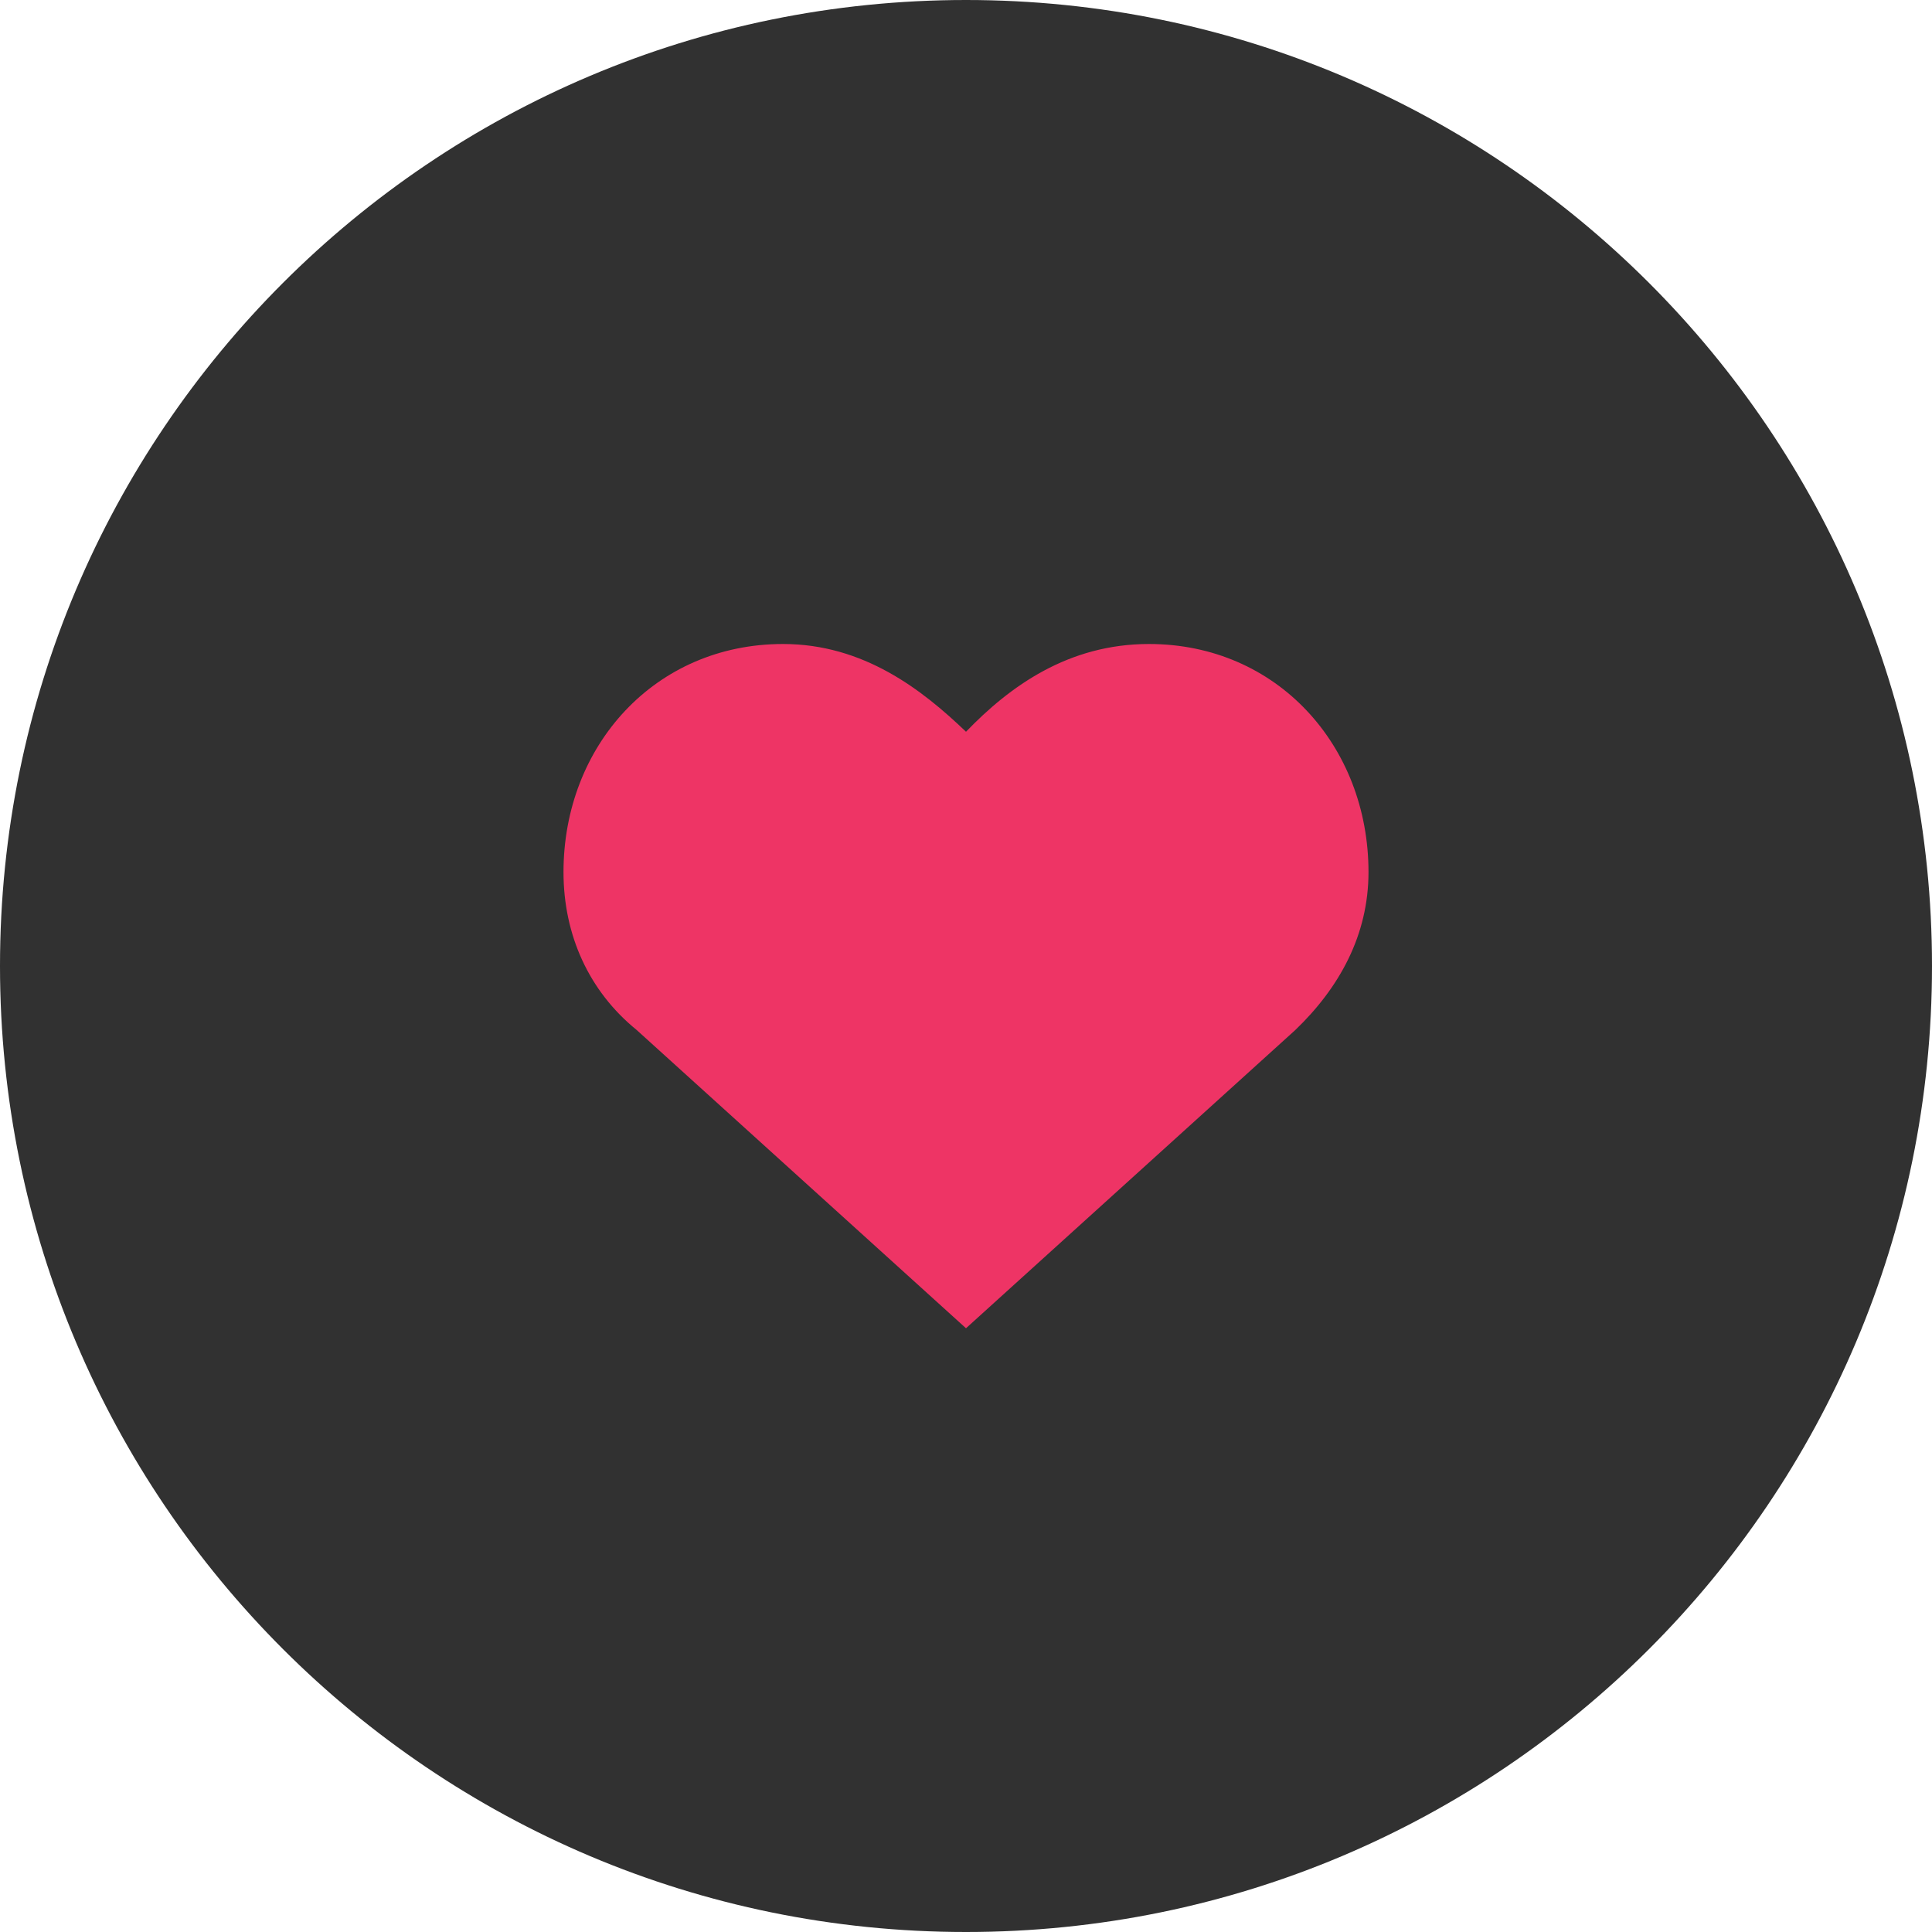
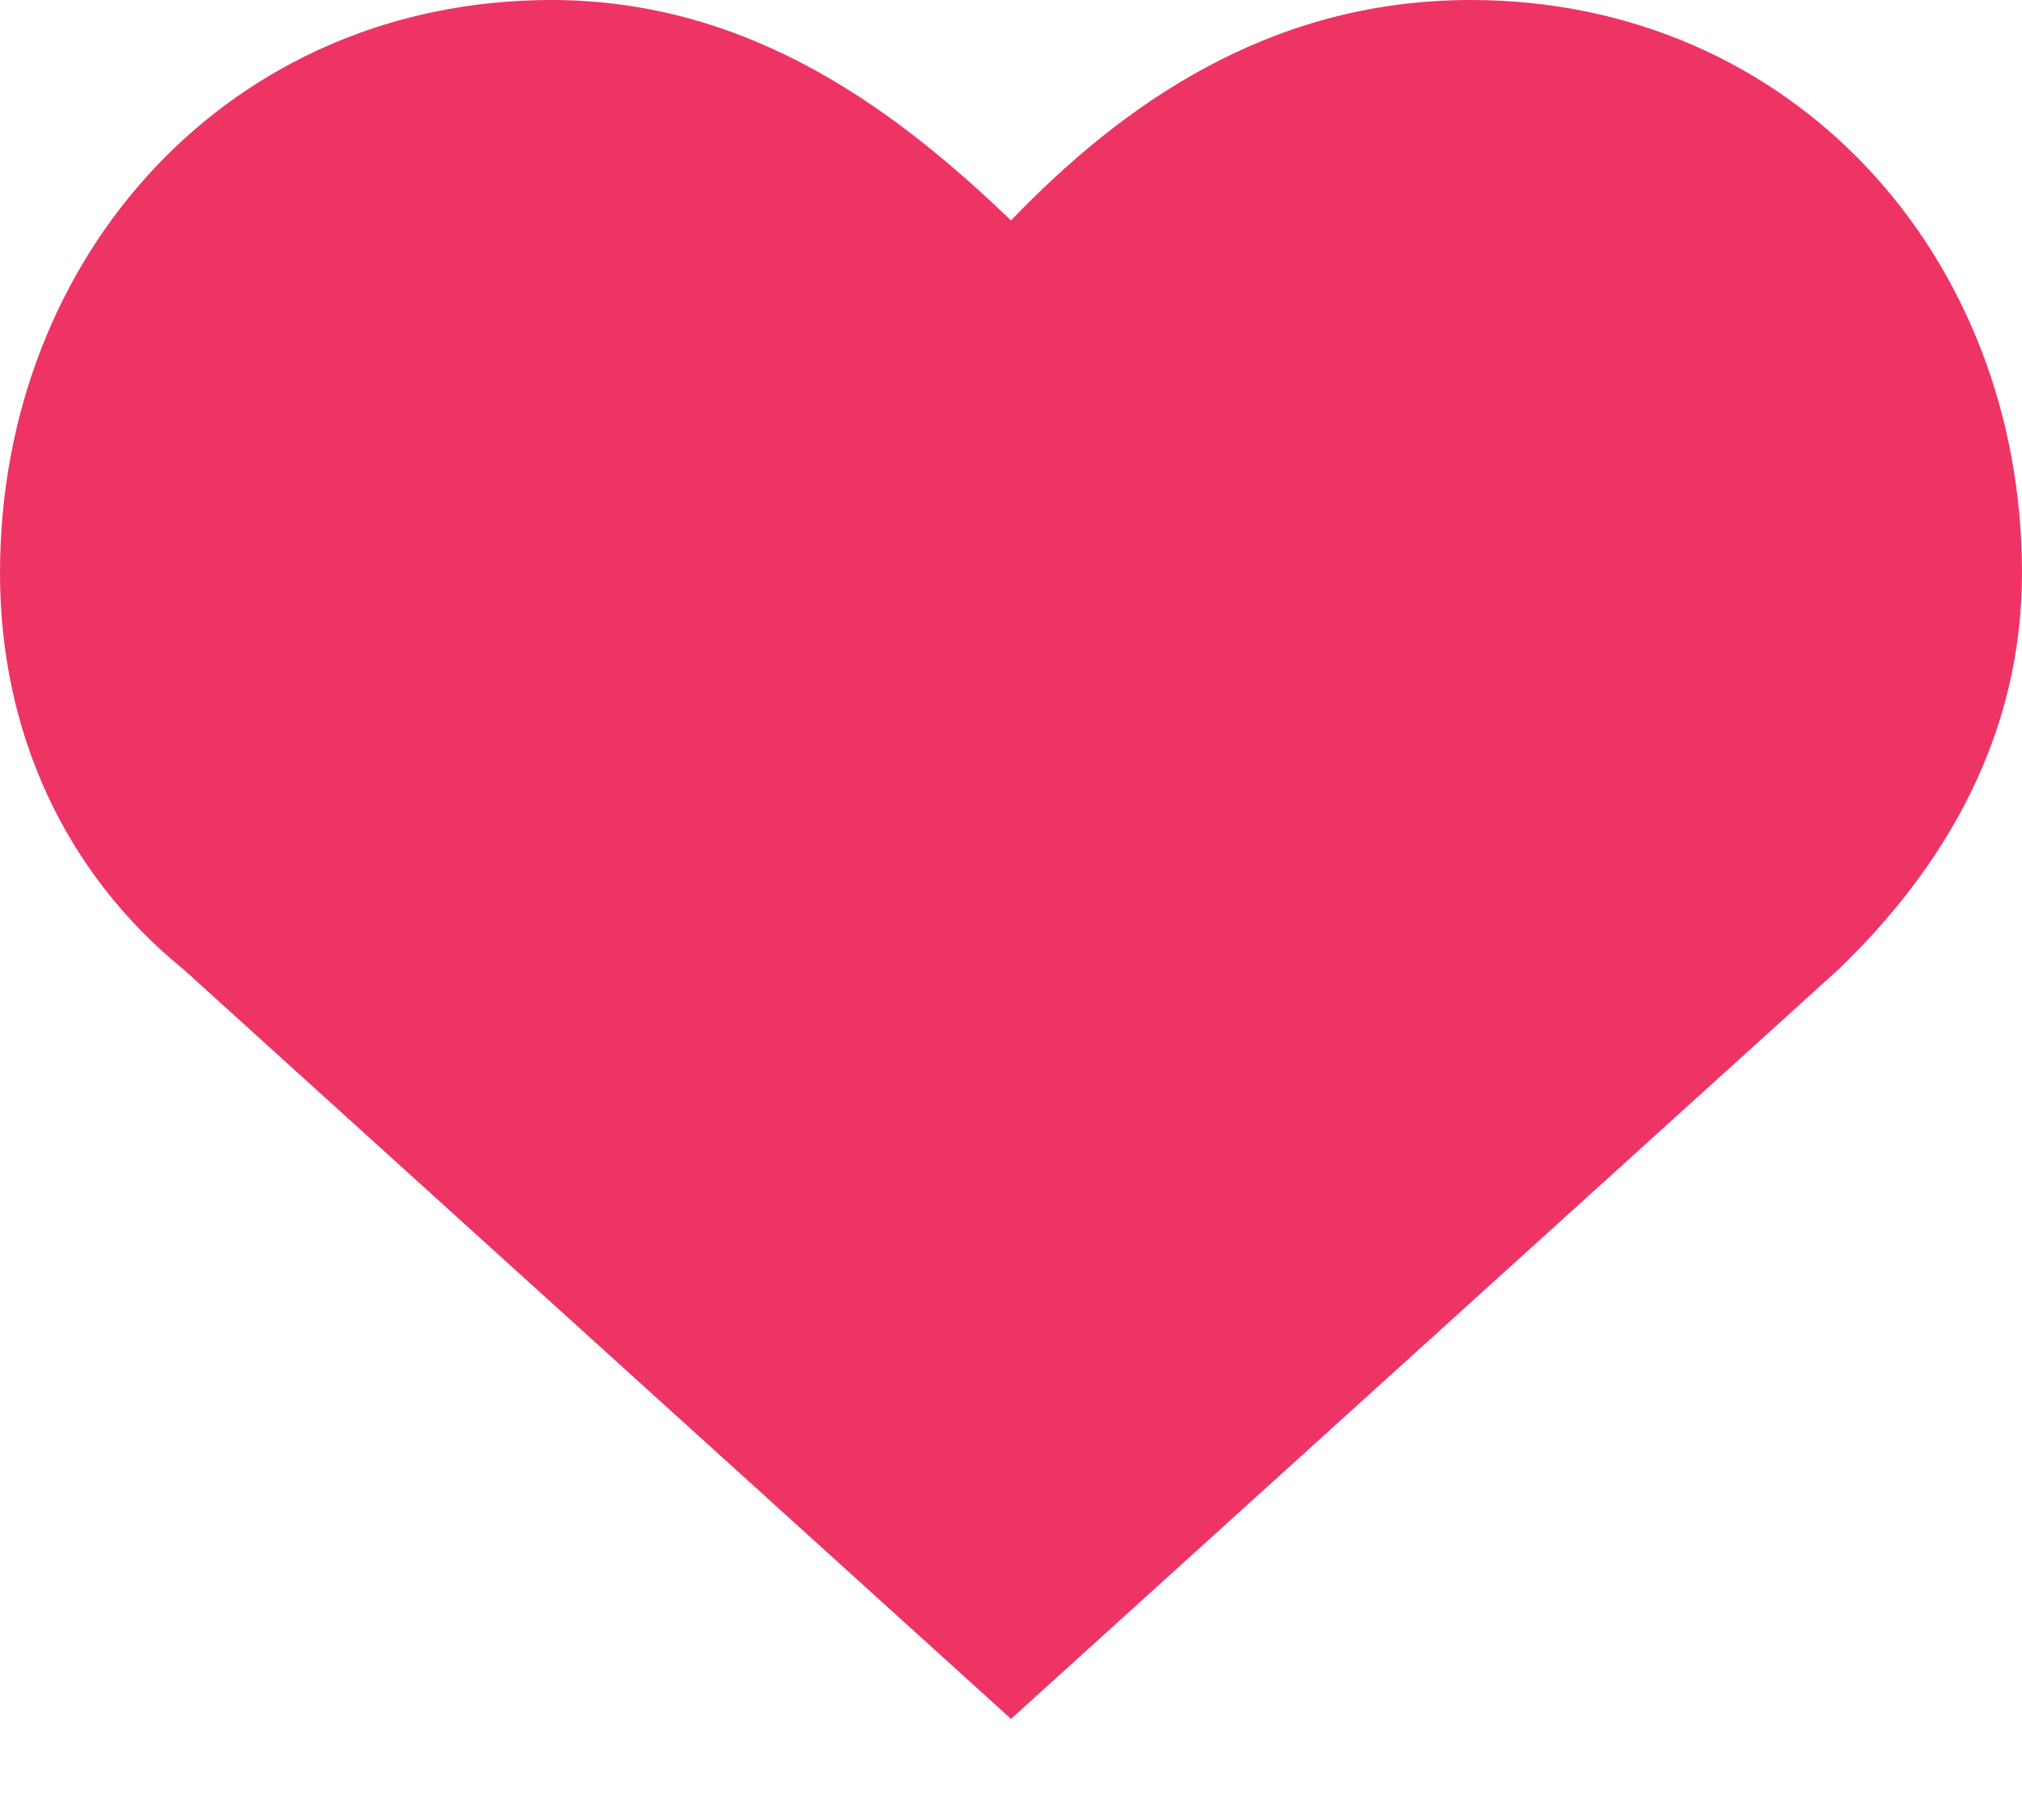
- <svg xmlns="http://www.w3.org/2000/svg" width="24" height="24" viewBox="0 0 24 24" fill="none">
-   <rect width="24" height="24" rx="12" fill="#313131" />
-   <path d="M14.273 8C13.273 8 12.546 8.523 12 9.09C11.454 8.567 10.727 8 9.727 8C8.136 8 7 9.264 7 10.833C7 11.618 7.318 12.315 7.909 12.795L12 16.5L16.091 12.795C16.636 12.272 17 11.618 17 10.833C17 9.264 15.864 8 14.273 8Z" fill="#EE3465" />
+ <svg xmlns="http://www.w3.org/2000/svg" width="10" height="9" viewBox="0 0 10 9" fill="none">
+   <path d="M7.273 0C6.273 0 5.545 0.523 5 1.09C4.455 0.567 3.727 0 2.727 0C1.136 0 0 1.264 0 2.833C0 3.618 0.318 4.315 0.909 4.795L5 8.5L9.091 4.795C9.636 4.272 10 3.618 10 2.833C10 1.264 8.864 0 7.273 0Z" fill="#EE3465" />
</svg>
